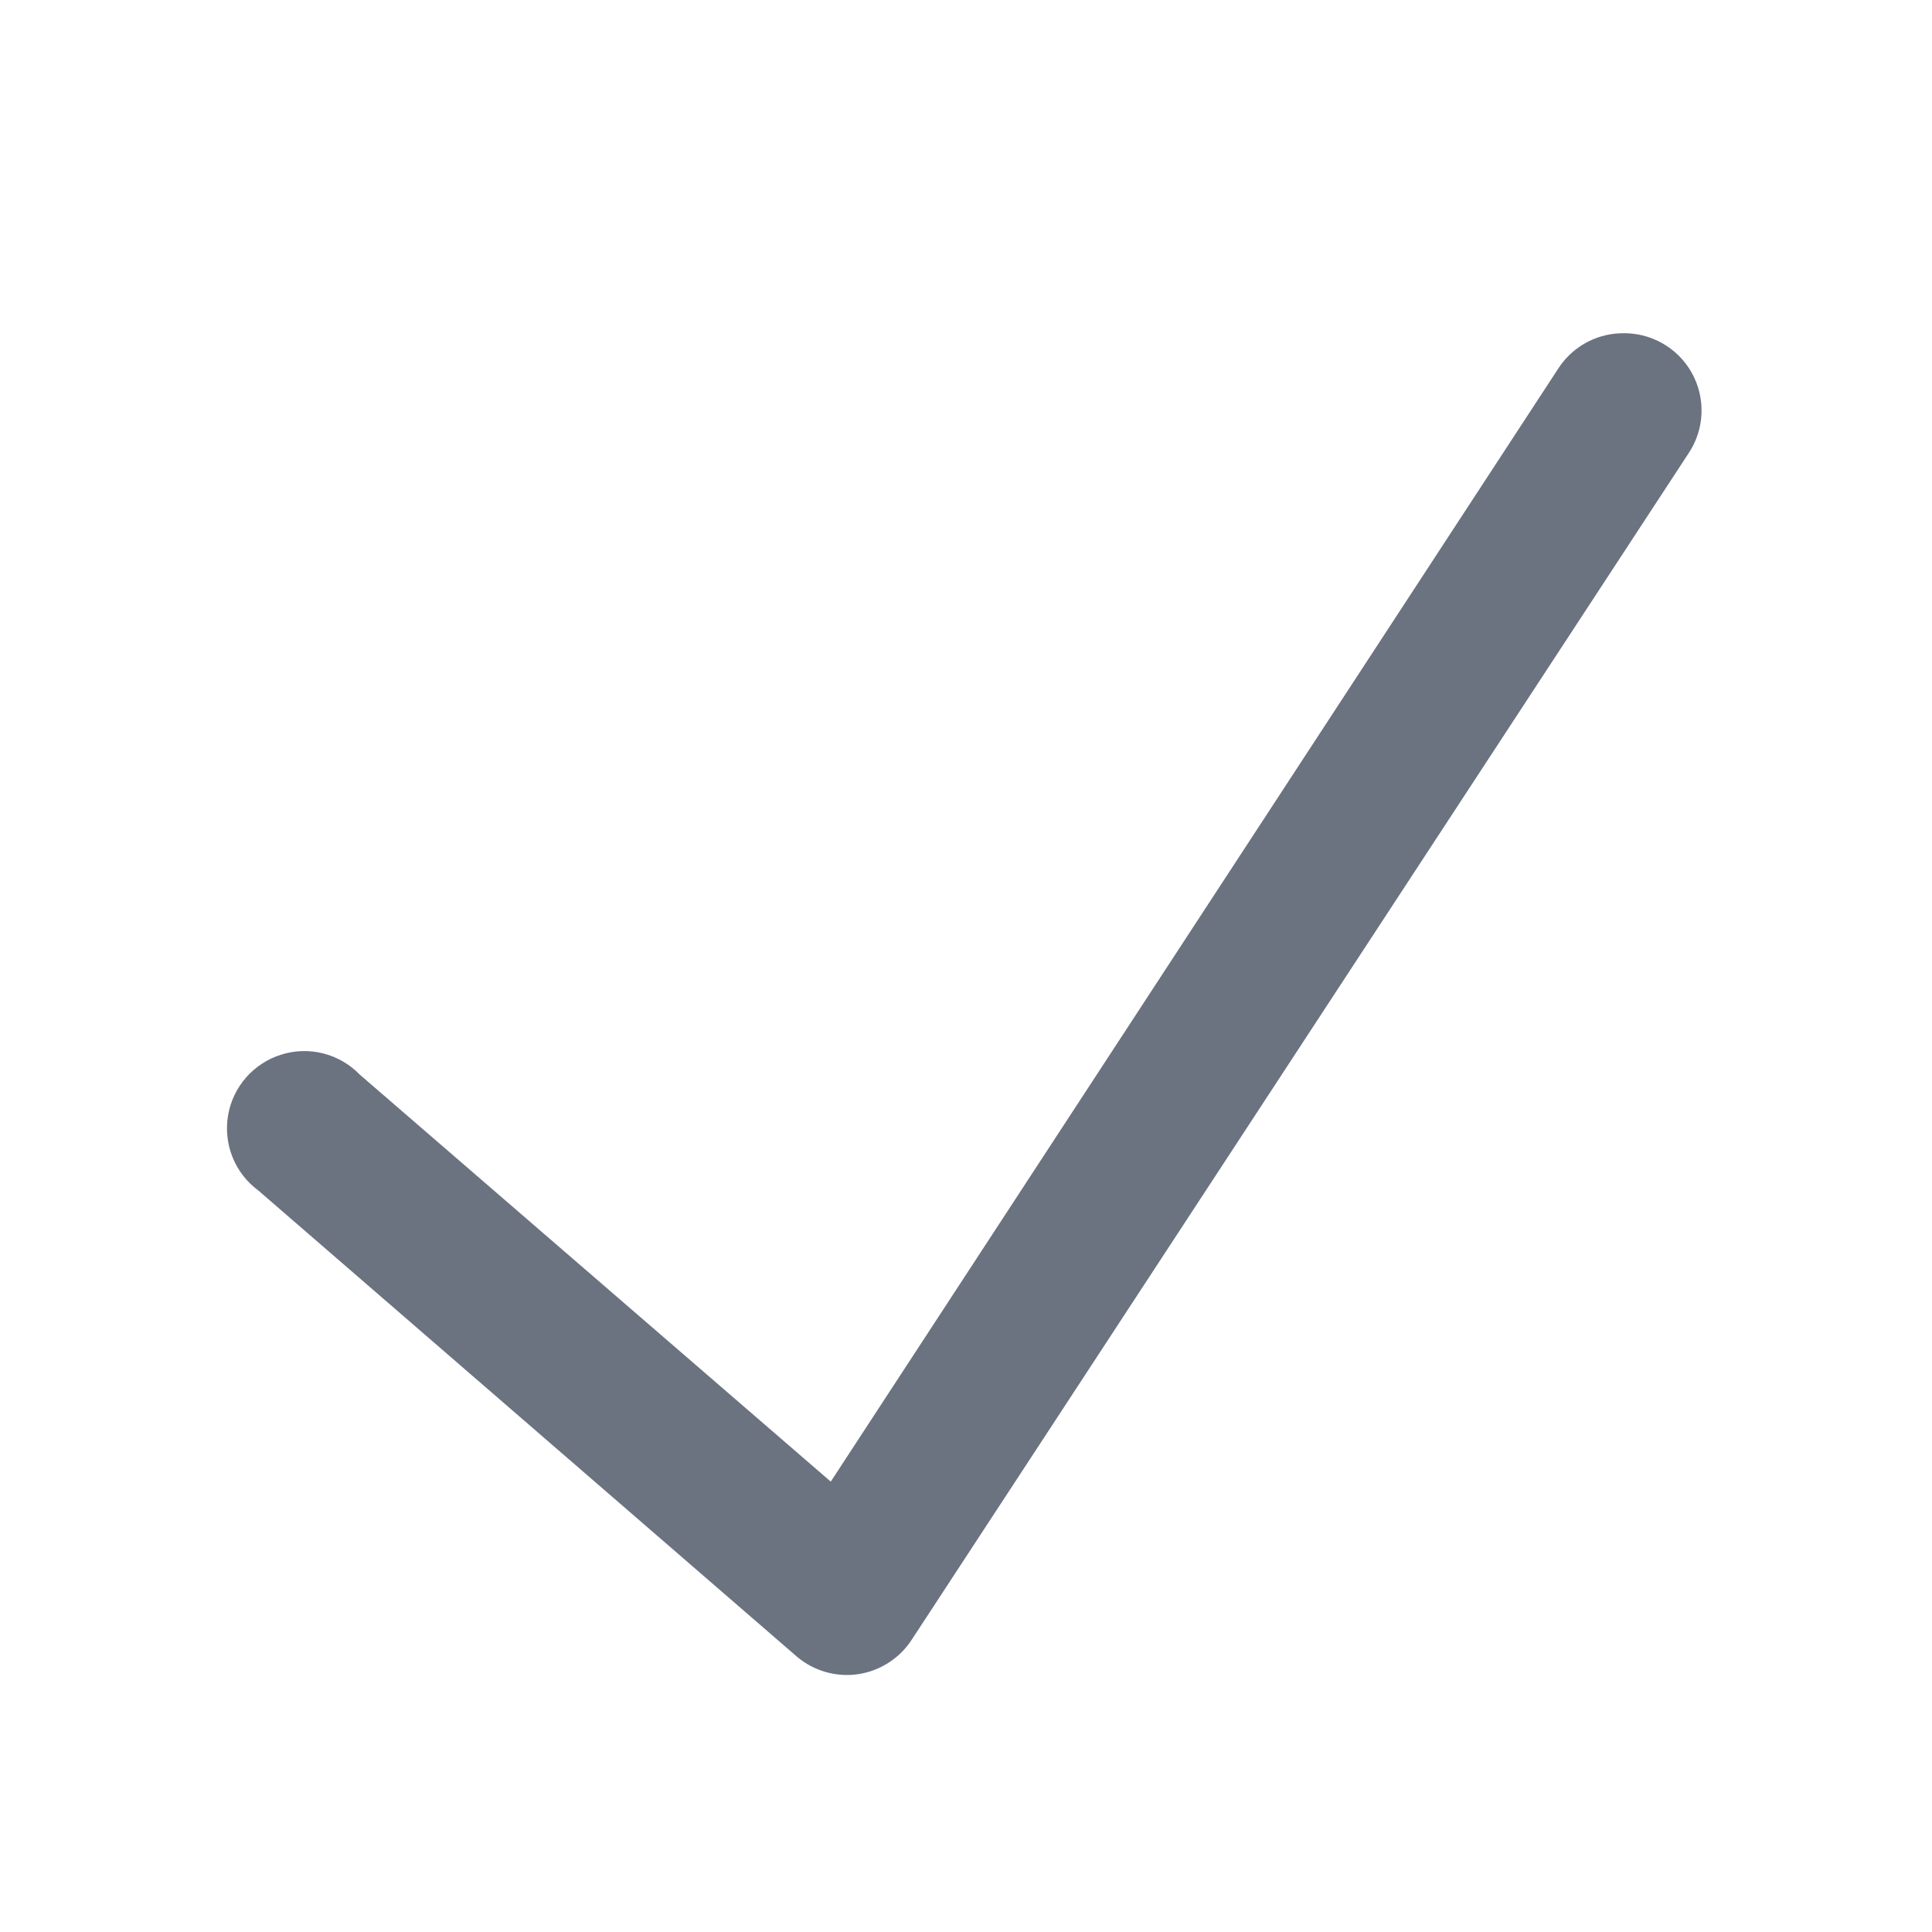
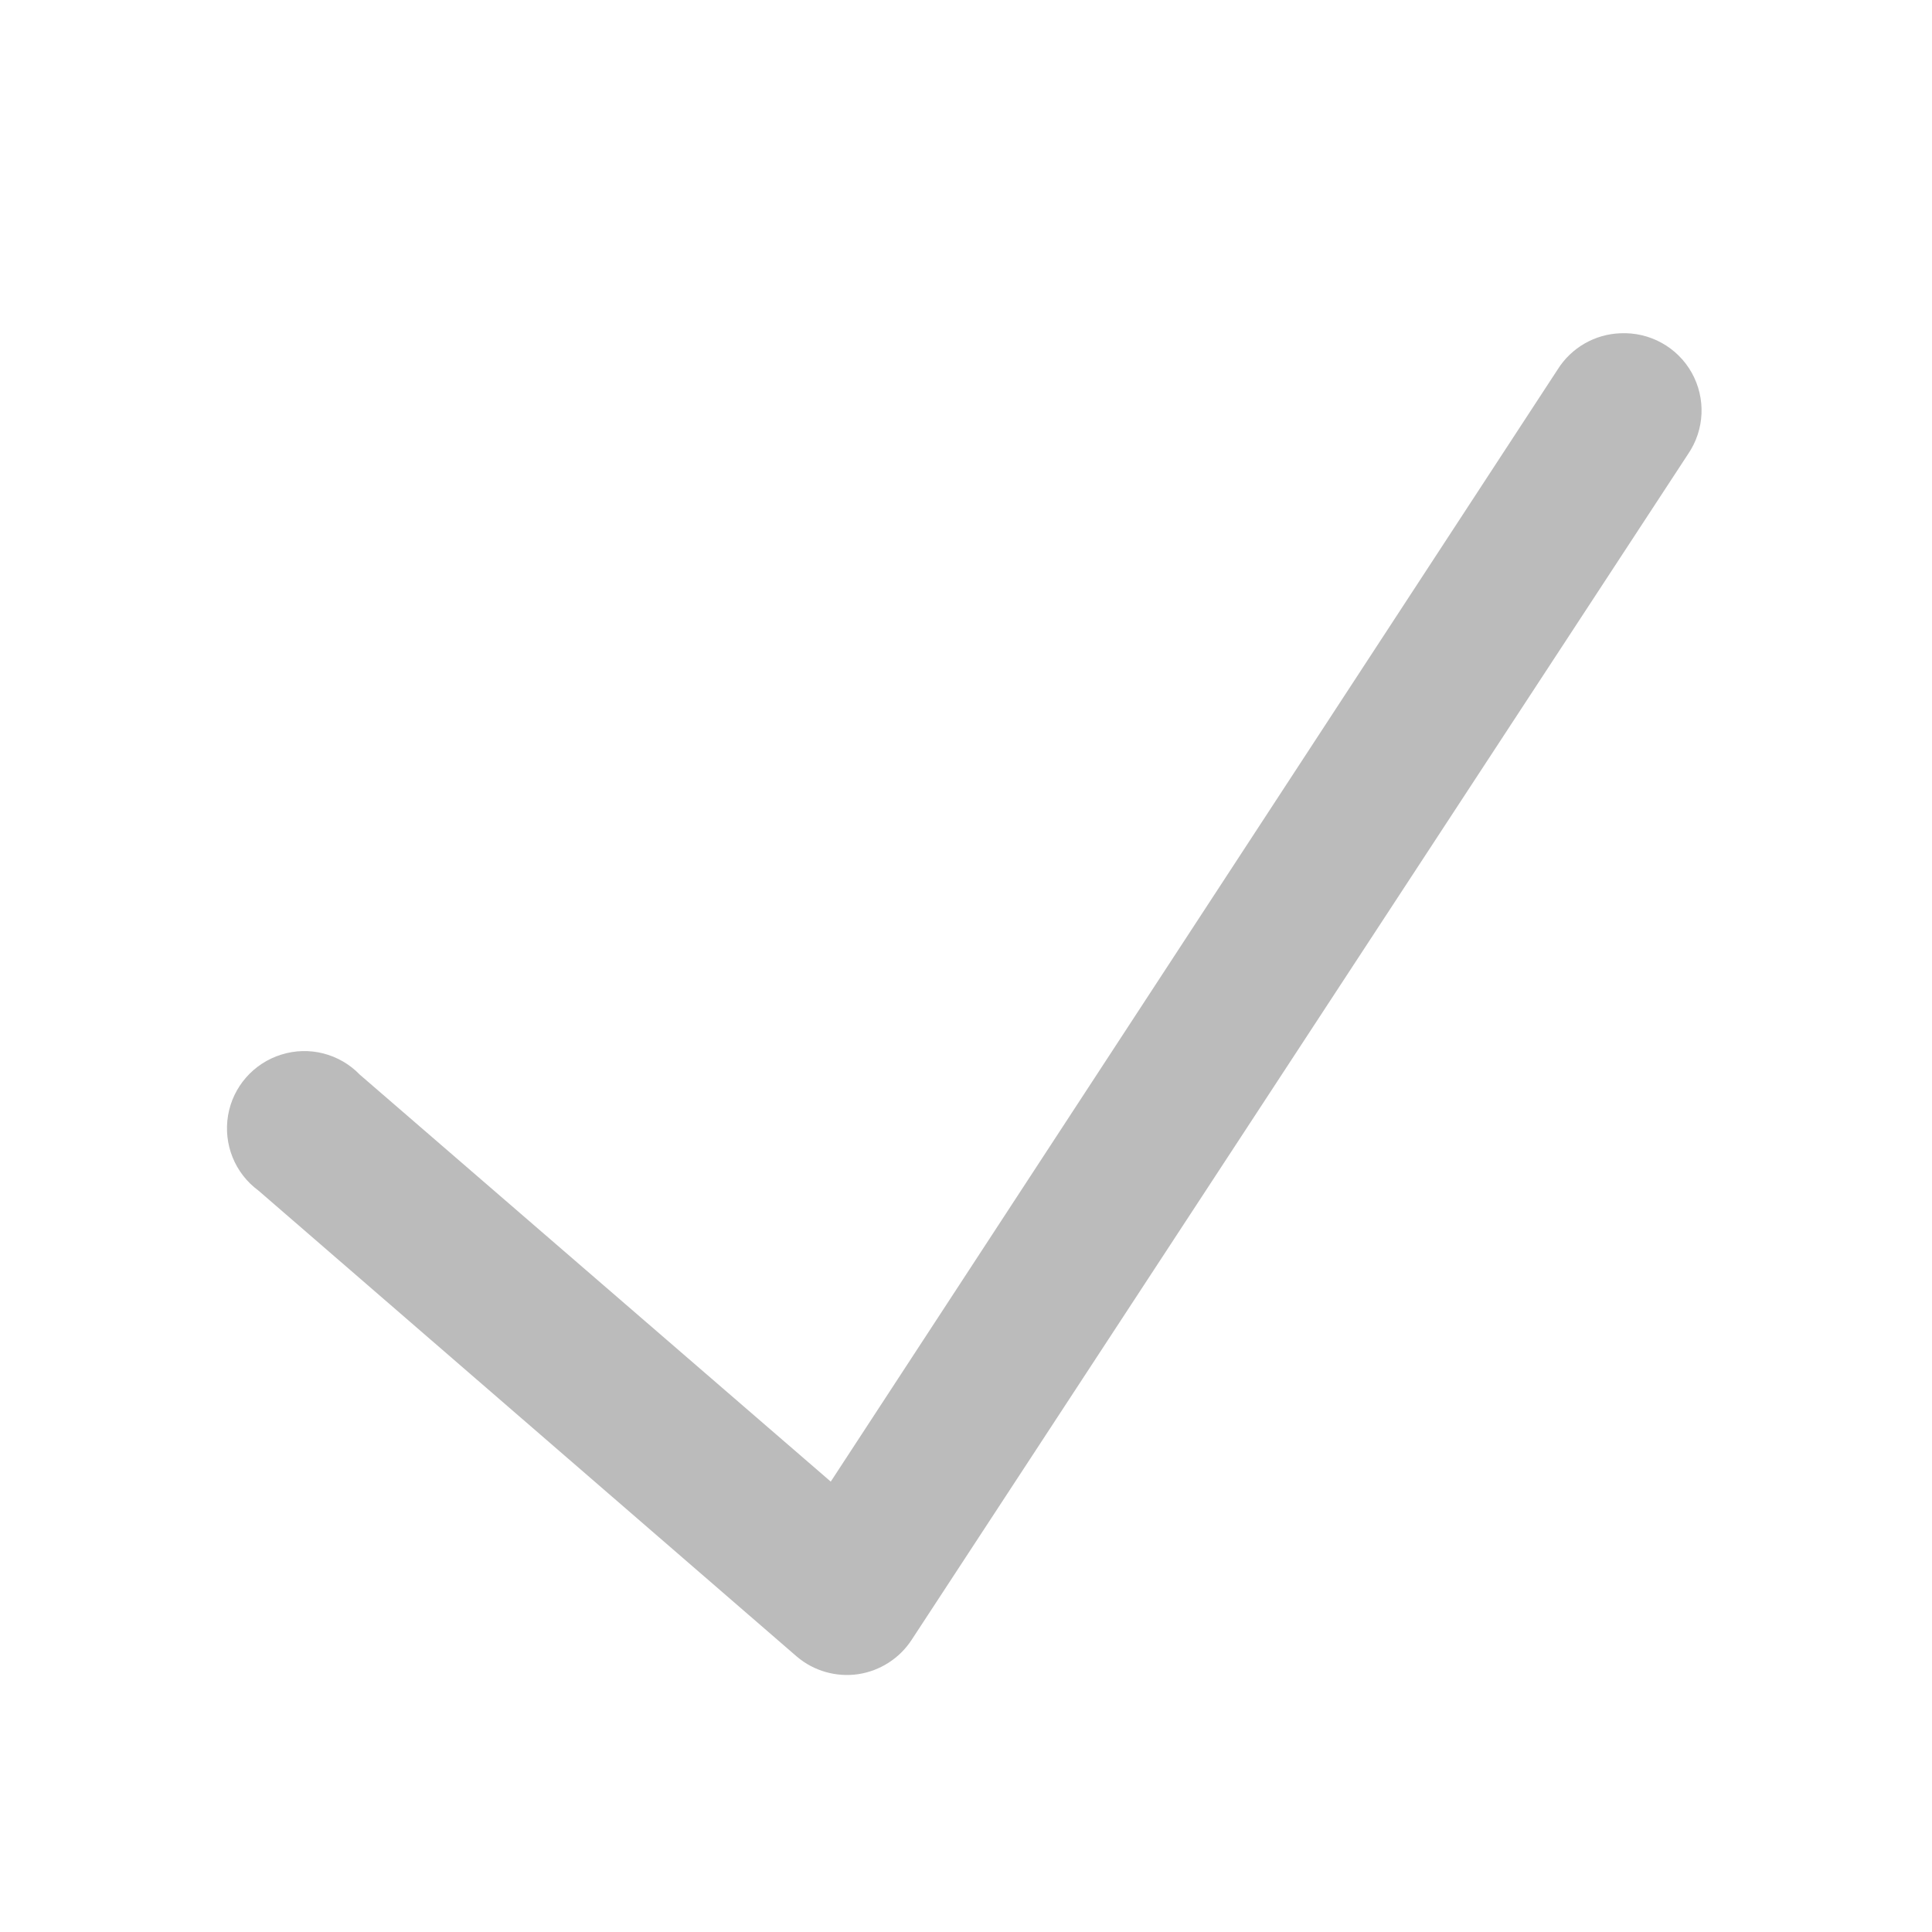
- <svg xmlns="http://www.w3.org/2000/svg" fill="#6B7280" viewBox="0 0 50 50" width="50px" height="50px">
+ <svg xmlns="http://www.w3.org/2000/svg" fill="#bbb" viewBox="0 0 50 50" width="50px" height="50px">
  <path d="M 41.938 8.625 C 41.273 8.648 40.664 9 40.312 9.562 L 21.5 38.344 L 9.312 27.812 C 8.789 27.27 8.004 27.066 7.281 27.293 C 6.562 27.516 6.027 28.125 5.902 28.867 C 5.777 29.613 6.078 30.363 6.688 30.812 L 20.625 42.875 C 21.062 43.246 21.641 43.41 22.207 43.328 C 22.777 43.242 23.281 42.918 23.594 42.438 L 43.688 11.75 C 44.117 11.121 44.152 10.309 43.781 9.645 C 43.41 8.984 42.695 8.59 41.938 8.625 Z" />
</svg>
